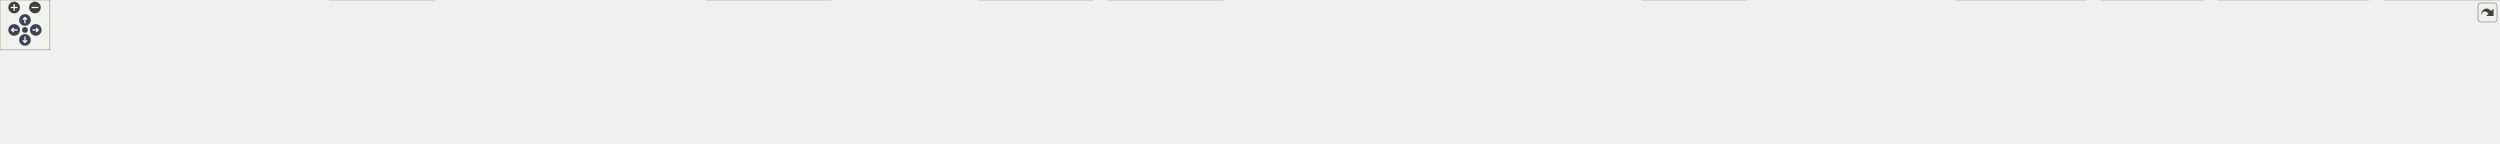
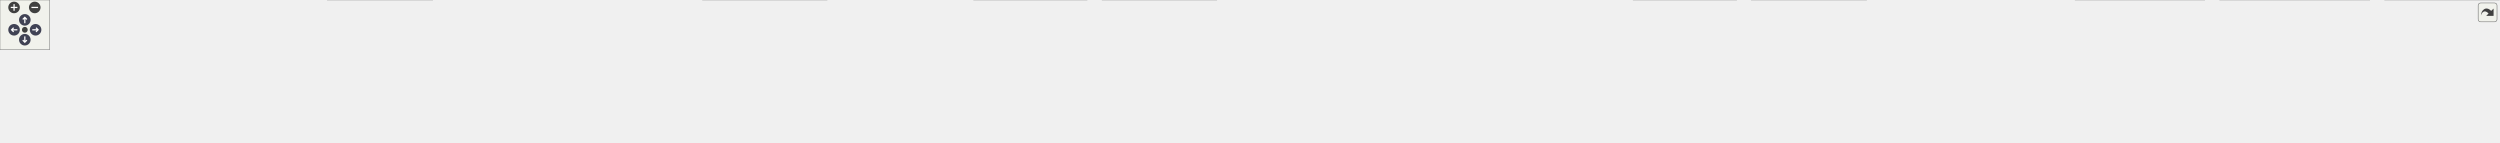
<svg xmlns="http://www.w3.org/2000/svg" xmlns:xlink="http://www.w3.org/1999/xlink" id="main" version="1.1" xml:space="preserve">
  <style type="text/css">
.node, .edge {opacity: 0.7;}
.node.selected, .edge.selected {opacity: 1;}
.edge:hover path { stroke: red; }
.edge:hover polygon { stroke: red; fill: red; }
</style>
  <defs>
    <circle id="rim" cx="0" cy="0" r="7" />
    <circle id="rim2" cx="0" cy="0" r="3.5" />
    <g id="zoomPlus">
      <use xlink:href="#rim" fill="#404040">
        <set attributeName="fill" to="#808080" begin="zoomplus.mouseover" end="zoomplus.mouseout" />
      </use>
      <path d="M-4,0h8M0,-4v8" fill="none" stroke="white" stroke-width="1.5" pointer-events="none" />
    </g>
    <g id="zoomMin">
      <use xlink:href="#rim" fill="#404040">
        <set attributeName="fill" to="#808080" begin="zoomminus.mouseover" end="zoomminus.mouseout" />
      </use>
      <path d="M-4,0h8" fill="none" stroke="white" stroke-width="1.5" pointer-events="none" />
    </g>
    <g id="arrowUp" transform="translate(30 24)">
      <use xlink:href="#rim" />
      <path pointer-events="none" fill="none" stroke="white" stroke-width="1.5" d="M0,-3.0v7 M-2.5,-0.5L0,-3.0L2.5,-0.5" />
    </g>
    <g id="arrowRight" transform="rotate(90) translate(36 -43)">
      <use xlink:href="#rim" />
      <path pointer-events="none" fill="none" stroke="white" stroke-width="1.5" d="M0,-3.0v7 M-2.5,-0.5L0,-3.0L2.5,-0.5" />
    </g>
    <g id="arrowDown" transform="rotate(180) translate(-30 -48)">
      <use xlink:href="#rim" />
      <path pointer-events="none" fill="none" stroke="white" stroke-width="1.5" d="M0,-3.0v7 M-2.5,-0.5L0,-3.0L2.5,-0.5" />
    </g>
    <g id="arrowLeft" transform="rotate(270) translate(-36 17)">
      <use xlink:href="#rim" />
      <path pointer-events="none" fill="none" stroke="white" stroke-width="1.5" d="M0,-3.0v7 M-2.5,-0.5L0,-3.0L2.5,-0.5" />
    </g>
    <g id="resetDef">
      <use xlink:href="#rim2" fill="#404040">
        <set attributeName="fill" to="#808080" begin="reset.mouseover" end="reset.mouseout" />
      </use>
    </g>
  </defs>
  <svg id="graph" class="graph">
    <g id="viewport">
      <g id="Node000001" class="node">
        <g id="a_Node000001">
          <a xlink:title=" ">
            <polygon fill="#999999" stroke="#666666" points="1596.62,-112 1465.88,-112 1465.88,-68 1596.62,-68 1596.62,-112" />
            <text text-anchor="start" x="1473.88" y="-98.5" font-family="Helvetica,sans-Serif" font-size="10.00">src/main/java/fr/softsf</text>
            <text text-anchor="start" x="1473.88" y="-86.5" font-family="Helvetica,sans-Serif" font-size="10.00">/sudokufx/config/database</text>
            <text text-anchor="middle" x="1531.25" y="-74.5" font-family="Helvetica,sans-Serif" font-size="10.00">/ApplicationKeystore.java</text>
          </a>
        </g>
      </g>
      <g id="Node000002" class="node">
        <g id="a_Node000002">
          <a xlink:title=" ">
            <polygon fill="#e0e0e0" stroke="#999999" points="116.5,-26 0,-26 0,-6 116.5,-6 116.5,-26" />
            <text text-anchor="middle" x="58.25" y="-12.5" font-family="Helvetica,sans-Serif" font-size="10.00">java.io.FileInputStream</text>
          </a>
        </g>
      </g>
      <g id="edge1_Node000001_Node000002" class="edge">
        <g id="a_edge1_Node000001_Node000002">
          <a xlink:title=" ">
            <path fill="none" stroke="#63b8ff" d="M1465.38,-87.9C1224.16,-83.63 389.43,-66.64 125.25,-32 118.89,-31.17 112.24,-30.02 105.71,-28.73" />
            <polygon fill="#63b8ff" stroke="#63b8ff" points="106.89,-25.4 96.38,-26.76 105.44,-32.25 106.89,-25.4" />
          </a>
        </g>
      </g>
      <g id="Node000003" class="node">
        <g id="a_Node000003">
          <a xlink:title=" ">
            <polygon fill="#e0e0e0" stroke="#999999" points="258.25,-26 134.25,-26 134.25,-6 258.25,-6 258.25,-26" />
            <text text-anchor="middle" x="196.25" y="-12.5" font-family="Helvetica,sans-Serif" font-size="10.00">java.io.FileOutputStream</text>
          </a>
        </g>
      </g>
      <g id="edge2_Node000001_Node000003" class="edge">
        <g id="a_edge2_Node000001_Node000003">
          <a xlink:title=" ">
            <path fill="none" stroke="#63b8ff" d="M1465.55,-87.45C1240.65,-81.94 502.59,-61.96 267.25,-32 260.52,-31.14 253.49,-29.98 246.57,-28.69" />
            <polygon fill="#63b8ff" stroke="#63b8ff" points="247.46,-25.3 236.97,-26.78 246.1,-32.16 247.46,-25.3" />
          </a>
        </g>
      </g>
      <g id="Node000004" class="node">
        <g id="a_Node000004">
          <a xlink:title=" ">
            <polygon fill="#e0e0e0" stroke="#999999" points="378,-26 276.5,-26 276.5,-6 378,-6 378,-26" />
            <text text-anchor="middle" x="327.25" y="-12.5" font-family="Helvetica,sans-Serif" font-size="10.00">java.io.IOException</text>
          </a>
        </g>
      </g>
      <g id="edge3_Node000001_Node000004" class="edge">
        <g id="a_edge3_Node000001_Node000004">
          <a xlink:title=" ">
            <path fill="none" stroke="#63b8ff" d="M1465.54,-87.45C1254.7,-82.21 596.72,-63.67 386.25,-32 381.04,-31.22 375.62,-30.17 370.27,-28.99" />
            <polygon fill="#63b8ff" stroke="#63b8ff" points="371.48,-25.68 360.95,-26.78 369.87,-32.49 371.48,-25.68" />
          </a>
        </g>
      </g>
      <g id="Node000005" class="node">
        <g id="a_Node000005">
          <a xlink:title=" ">
            <polygon fill="#e0e0e0" stroke="#999999" points="522.75,-32 395.75,-32 395.75,0 522.75,0 522.75,-32" />
            <text text-anchor="start" x="403.75" y="-18.5" font-family="Helvetica,sans-Serif" font-size="10.00">java.nio.charset.Standard</text>
            <text text-anchor="middle" x="459.25" y="-6.5" font-family="Helvetica,sans-Serif" font-size="10.00">Charsets</text>
          </a>
        </g>
      </g>
      <g id="edge4_Node000001_Node000005" class="edge">
        <g id="a_edge4_Node000001_Node000005">
          <a xlink:title=" ">
            <path fill="none" stroke="#63b8ff" d="M1465.49,-88.55C1306.89,-86.76 890.79,-77.85 534.19,-32.11" />
            <polygon fill="#63b8ff" stroke="#63b8ff" points="534.73,-28.65 524.36,-30.83 533.83,-35.59 534.73,-28.65" />
          </a>
        </g>
      </g>
      <g id="Node000006" class="node">
        <g id="a_Node000006">
          <a xlink:title=" ">
            <polygon fill="#e0e0e0" stroke="#999999" points="655.38,-26 541.12,-26 541.12,-6 655.38,-6 655.38,-26" />
            <text text-anchor="middle" x="598.25" y="-12.5" font-family="Helvetica,sans-Serif" font-size="10.00">java.security.KeyStore</text>
          </a>
        </g>
      </g>
      <g id="edge5_Node000001_Node000006" class="edge">
        <g id="a_edge5_Node000001_Node000006">
          <a xlink:title=" ">
            <path fill="none" stroke="#63b8ff" d="M1465.62,-88.21C1320.43,-85.7 961.3,-75.24 664.25,-32 658.29,-31.13 652.07,-30.01 645.94,-28.77" />
            <polygon fill="#63b8ff" stroke="#63b8ff" points="647.05,-25.43 636.54,-26.76 645.59,-32.28 647.05,-25.43" />
          </a>
        </g>
      </g>
      <g id="Node000007" class="node">
        <g id="a_Node000007">
          <a xlink:title=" ">
            <polygon fill="#e0e0e0" stroke="#999999" points="831.12,-26 673.38,-26 673.38,-6 831.12,-6 831.12,-26" />
            <text text-anchor="middle" x="752.25" y="-12.5" font-family="Helvetica,sans-Serif" font-size="10.00">java.security.KeyStoreException</text>
          </a>
        </g>
      </g>
      <g id="edge6_Node000001_Node000007" class="edge">
        <g id="a_edge6_Node000001_Node000007">
          <a xlink:title=" ">
            <path fill="none" stroke="#63b8ff" d="M1465.79,-85.49C1342.87,-78.49 1069.25,-60.91 840.25,-32 831.91,-30.95 823.16,-29.67 814.53,-28.3" />
            <polygon fill="#63b8ff" stroke="#63b8ff" points="815.25,-24.87 804.82,-26.72 814.12,-31.78 815.25,-24.87" />
          </a>
        </g>
      </g>
      <g id="Node000008" class="node">
        <g id="a_Node000008">
          <a xlink:title=" ">
            <polygon fill="#e0e0e0" stroke="#999999" points="999.38,-32 849.12,-32 849.12,0 999.38,0 999.38,-32" />
            <text text-anchor="start" x="857.12" y="-18.5" font-family="Helvetica,sans-Serif" font-size="10.00">java.security.NoSuchAlgorithm</text>
            <text text-anchor="middle" x="924.25" y="-6.5" font-family="Helvetica,sans-Serif" font-size="10.00">Exception</text>
          </a>
        </g>
      </g>
      <g id="edge7_Node000001_Node000008" class="edge">
        <g id="a_edge7_Node000001_Node000008">
          <a xlink:title=" ">
            <path fill="none" stroke="#63b8ff" d="M1465.43,-83.28C1368.29,-74.51 1180.6,-56.35 1011.16,-32.36" />
            <polygon fill="#63b8ff" stroke="#63b8ff" points="1011.66,-28.9 1001.27,-30.95 1010.67,-35.83 1011.66,-28.9" />
          </a>
        </g>
      </g>
      <g id="Node000009" class="node">
        <g id="a_Node000009">
          <a xlink:title=" ">
            <polygon fill="#e0e0e0" stroke="#999999" points="1158.88,-26 1017.62,-26 1017.62,-6 1158.88,-6 1158.88,-26" />
            <text text-anchor="middle" x="1088.25" y="-12.5" font-family="Helvetica,sans-Serif" font-size="10.00">java.security.SecureRandom</text>
          </a>
        </g>
      </g>
      <g id="edge8_Node000001_Node000009" class="edge">
        <g id="a_edge8_Node000001_Node000009">
          <a xlink:title=" ">
            <path fill="none" stroke="#63b8ff" d="M1465.58,-79.29C1392.79,-68.38 1271.98,-49.86 1168.25,-32 1161.83,-30.89 1155.12,-29.7 1148.44,-28.48" />
            <polygon fill="#63b8ff" stroke="#63b8ff" points="1149.24,-25.07 1138.77,-26.71 1147.98,-31.96 1149.24,-25.07" />
          </a>
        </g>
      </g>
      <g id="Node000010" class="node">
        <g id="a_Node000010">
          <a xlink:title=" ">
            <polygon fill="#e0e0e0" stroke="#999999" points="1313.62,-32 1176.88,-32 1176.88,0 1313.62,0 1313.62,-32" />
            <text text-anchor="start" x="1184.88" y="-18.5" font-family="Helvetica,sans-Serif" font-size="10.00">java.security.Unrecoverable</text>
            <text text-anchor="middle" x="1245.25" y="-6.5" font-family="Helvetica,sans-Serif" font-size="10.00">EntryException</text>
          </a>
        </g>
      </g>
      <g id="edge9_Node000001_Node000010" class="edge">
        <g id="a_edge9_Node000001_Node000010">
          <a xlink:title=" ">
            <path fill="none" stroke="#63b8ff" d="M1465.64,-72.48C1421.45,-61.36 1363.17,-46.69 1317.63,-35.22" />
            <polygon fill="#63b8ff" stroke="#63b8ff" points="1318.66,-31.87 1308.11,-32.83 1316.96,-38.66 1318.66,-31.87" />
          </a>
        </g>
      </g>
      <g id="Node000011" class="node">
        <g id="a_Node000011">
          <a xlink:title=" ">
            <polygon fill="#e0e0e0" stroke="#999999" points="1470.38,-32 1332.12,-32 1332.12,0 1470.38,0 1470.38,-32" />
            <text text-anchor="start" x="1340.12" y="-18.5" font-family="Helvetica,sans-Serif" font-size="10.00">java.security.cert.Certificate</text>
            <text text-anchor="middle" x="1401.25" y="-6.5" font-family="Helvetica,sans-Serif" font-size="10.00">Exception</text>
          </a>
        </g>
      </g>
      <g id="edge10_Node000001_Node000011" class="edge">
        <g id="a_edge10_Node000001_Node000011">
          <a xlink:title=" ">
            <path fill="none" stroke="#63b8ff" d="M1492.6,-67.59C1475.74,-58.26 1456.03,-47.34 1439.25,-38.05" />
            <polygon fill="#63b8ff" stroke="#63b8ff" points="1441,-35.01 1430.55,-33.23 1437.6,-41.14 1441,-35.01" />
          </a>
        </g>
      </g>
      <g id="Node000012" class="node">
        <g id="a_Node000012">
          <a xlink:title=" ">
            <polygon fill="#e0e0e0" stroke="#999999" points="1574.5,-26 1488,-26 1488,-6 1574.5,-6 1574.5,-26" />
            <text text-anchor="middle" x="1531.25" y="-12.5" font-family="Helvetica,sans-Serif" font-size="10.00">java.util.Objects</text>
          </a>
        </g>
      </g>
      <g id="edge11_Node000001_Node000012" class="edge">
        <g id="a_edge11_Node000001_Node000012">
          <a xlink:title=" ">
            <path fill="none" stroke="#63b8ff" d="M1531.25,-67.79C1531.25,-58.32 1531.25,-47.2 1531.25,-37.78" />
            <polygon fill="#63b8ff" stroke="#63b8ff" points="1534.75,-37.82 1531.25,-27.82 1527.75,-37.82 1534.75,-37.82" />
          </a>
        </g>
      </g>
      <g id="Node000013" class="node">
        <g id="a_Node000013">
          <a xlink:title=" ">
            <polygon fill="#e0e0e0" stroke="#999999" points="1670.38,-26 1592.12,-26 1592.12,-6 1670.38,-6 1670.38,-26" />
            <text text-anchor="middle" x="1631.25" y="-12.5" font-family="Helvetica,sans-Serif" font-size="10.00">java.util.UUID</text>
          </a>
        </g>
      </g>
      <g id="edge12_Node000001_Node000013" class="edge">
        <g id="a_edge12_Node000001_Node000013">
          <a xlink:title=" ">
            <path fill="none" stroke="#63b8ff" d="M1560.98,-67.59C1576.42,-56.48 1594.96,-43.13 1609.12,-32.94" />
            <polygon fill="#63b8ff" stroke="#63b8ff" points="1610.83,-36.02 1616.9,-27.33 1606.74,-30.34 1610.83,-36.02" />
          </a>
        </g>
      </g>
      <g id="Node000014" class="node">
        <g id="a_Node000014">
          <a xlink:title=" ">
            <polygon fill="#e0e0e0" stroke="#999999" points="1820.38,-26 1688.12,-26 1688.12,-6 1820.38,-6 1820.38,-26" />
            <text text-anchor="middle" x="1754.25" y="-12.5" font-family="Helvetica,sans-Serif" font-size="10.00">javax.crypto.KeyGenerator</text>
          </a>
        </g>
      </g>
      <g id="edge13_Node000001_Node000014" class="edge">
        <g id="a_edge13_Node000001_Node000014">
          <a xlink:title=" ">
            <path fill="none" stroke="#63b8ff" d="M1596.95,-67.79C1634.99,-55.5 1681.64,-40.44 1714.22,-29.92" />
            <polygon fill="#63b8ff" stroke="#63b8ff" points="1715.24,-33.27 1723.68,-26.87 1713.09,-26.61 1715.24,-33.27" />
          </a>
        </g>
      </g>
      <g id="Node000015" class="node">
        <g id="a_Node000015">
          <a xlink:title=" ">
            <polygon fill="#e0e0e0" stroke="#999999" points="1956.25,-26 1838.25,-26 1838.25,-6 1956.25,-6 1956.25,-26" />
            <text text-anchor="middle" x="1897.25" y="-12.5" font-family="Helvetica,sans-Serif" font-size="10.00">javax.crypto.SecretKey</text>
          </a>
        </g>
      </g>
      <g id="edge14_Node000001_Node000015" class="edge">
        <g id="a_edge14_Node000001_Node000015">
          <a xlink:title=" ">
            <path fill="none" stroke="#63b8ff" d="M1597.05,-76.96C1657.5,-65.77 1749.54,-48.41 1829.25,-32 1834.11,-31 1839.16,-29.93 1844.21,-28.85" />
            <polygon fill="#63b8ff" stroke="#63b8ff" points="1844.7,-32.33 1853.73,-26.79 1843.22,-25.48 1844.7,-32.33" />
          </a>
        </g>
      </g>
      <g id="Node000016" class="node">
        <g id="a_Node000016">
          <a xlink:title=" ">
            <polygon fill="#e0e0e0" stroke="#999999" points="2098.62,-32 1973.88,-32 1973.88,0 2098.62,0 2098.62,-32" />
            <text text-anchor="start" x="1981.88" y="-18.5" font-family="Helvetica,sans-Serif" font-size="10.00">javax.crypto.spec.Secret</text>
            <text text-anchor="middle" x="2036.25" y="-6.5" font-family="Helvetica,sans-Serif" font-size="10.00">KeySpec</text>
          </a>
        </g>
      </g>
      <g id="edge15_Node000001_Node000016" class="edge">
        <g id="a_edge15_Node000001_Node000016">
          <a xlink:title=" ">
            <path fill="none" stroke="#63b8ff" d="M1596.93,-81.98C1679.89,-72.76 1827.26,-55.19 1962.61,-32.38" />
            <polygon fill="#63b8ff" stroke="#63b8ff" points="1962.82,-35.9 1972.09,-30.77 1961.64,-28.99 1962.82,-35.9" />
          </a>
        </g>
      </g>
      <g id="Node000017" class="node">
        <g id="a_Node000017">
          <a xlink:title=" ">
-             <polygon fill="#e0e0e0" stroke="#999999" points="2199.62,-26 2116.88,-26 2116.88,-6 2199.62,-6 2199.62,-26" />
-             <text text-anchor="middle" x="2158.25" y="-12.5" font-family="Helvetica,sans-Serif" font-size="10.00">org.slf4j.Logger</text>
+             <polygon fill="#e0e0e0" stroke="#999999" points="2255.75,-32 2116.75,-32 2116.75,0 2255.75,0 2255.75,-32" />
+             <text text-anchor="start" x="2124.75" y="-18.5" font-family="Helvetica,sans-Serif" font-size="10.00">org.apache.commons.lang3.</text>
+             <text text-anchor="middle" x="2186.25" y="-6.5" font-family="Helvetica,sans-Serif" font-size="10.00">ObjectUtils</text>
          </a>
        </g>
      </g>
      <g id="edge16_Node000001_Node000017" class="edge">
        <g id="a_edge16_Node000001_Node000017">
          <a xlink:title=" ">
-             <path fill="none" stroke="#63b8ff" d="M1597.05,-86.5C1704.63,-81.52 1924.53,-67.59 2107.25,-32 2111.03,-31.26 2114.94,-30.37 2118.83,-29.38" />
-             <polygon fill="#63b8ff" stroke="#63b8ff" points="2119.44,-32.85 2128.16,-26.84 2117.59,-26.09 2119.44,-32.85" />
+             <path fill="none" stroke="#63b8ff" d="M1596.7,-84.43C1701.7,-76.68 1914.48,-59.25 2105.15,-32.22" />
+             <polygon fill="#63b8ff" stroke="#63b8ff" points="2105.62,-35.68 2115.02,-30.8 2104.63,-28.76 2105.62,-35.68" />
          </a>
        </g>
      </g>
      <g id="Node000018" class="node">
        <g id="a_Node000018">
          <a xlink:title=" ">
-             <polygon fill="#e0e0e0" stroke="#999999" points="2333.12,-26 2217.38,-26 2217.38,-6 2333.12,-6 2333.12,-26" />
-             <text text-anchor="middle" x="2275.25" y="-12.5" font-family="Helvetica,sans-Serif" font-size="10.00">org.slf4j.LoggerFactory</text>
+             <polygon fill="#e0e0e0" stroke="#999999" points="2356.62,-26 2273.88,-26 2273.88,-6 2356.62,-6 2356.62,-26" />
+             <text text-anchor="middle" x="2315.25" y="-12.5" font-family="Helvetica,sans-Serif" font-size="10.00">org.slf4j.Logger</text>
          </a>
        </g>
      </g>
      <g id="edge17_Node000001_Node000018" class="edge">
        <g id="a_edge17_Node000001_Node000018">
          <a xlink:title=" ">
-             <path fill="none" stroke="#63b8ff" d="M1596.95,-86.44C1718.31,-81.07 1985.57,-66.14 2208.25,-32 2213.99,-31.12 2219.98,-30.03 2225.91,-28.84" />
-             <polygon fill="#63b8ff" stroke="#63b8ff" points="2226.61,-32.27 2235.67,-26.78 2225.17,-25.42 2226.61,-32.27" />
+             <path fill="none" stroke="#63b8ff" d="M1596.91,-88.59C1726.04,-86.75 2021.65,-77.46 2265.25,-32 2268.9,-31.32 2272.67,-30.47 2276.42,-29.53" />
+             <polygon fill="#63b8ff" stroke="#63b8ff" points="2277.31,-32.91 2286.02,-26.88 2275.45,-26.16 2277.31,-32.91" />
          </a>
        </g>
      </g>
      <g id="Node000019" class="node">
        <g id="a_Node000019">
          <a xlink:title=" ">
-             <polygon fill="#e0e0e0" stroke="#999999" points="2507.38,-32 2351.12,-32 2351.12,0 2507.38,0 2507.38,-32" />
-             <text text-anchor="start" x="2359.12" y="-18.5" font-family="Helvetica,sans-Serif" font-size="10.00">org.springframework.stereotype.</text>
-             <text text-anchor="middle" x="2429.25" y="-6.5" font-family="Helvetica,sans-Serif" font-size="10.00">Component</text>
+             <polygon fill="#e0e0e0" stroke="#999999" points="2490.12,-26 2374.38,-26 2374.38,-6 2490.12,-6 2490.12,-26" />
+             <text text-anchor="middle" x="2432.25" y="-12.5" font-family="Helvetica,sans-Serif" font-size="10.00">org.slf4j.LoggerFactory</text>
          </a>
        </g>
      </g>
      <g id="edge18_Node000001_Node000019" class="edge">
        <g id="a_edge18_Node000001_Node000019">
          <a xlink:title=" ">
-             <path fill="none" stroke="#63b8ff" d="M1596.9,-86.63C1733.35,-81.21 2057.68,-65.8 2339.77,-32.22" />
-             <polygon fill="#63b8ff" stroke="#63b8ff" points="2340.04,-35.71 2349.55,-31.05 2339.2,-28.76 2340.04,-35.71" />
+             <path fill="none" stroke="#63b8ff" d="M1597.03,-87.9C1738.36,-84.79 2081.24,-73.25 2365.25,-32 2371.22,-31.13 2377.45,-30.02 2383.6,-28.8" />
+             <polygon fill="#63b8ff" stroke="#63b8ff" points="2383.98,-32.3 2393.04,-26.81 2382.54,-25.45 2383.98,-32.3" />
          </a>
        </g>
      </g>
      <g id="Node000020" class="node">
        <g id="a_Node000020">
          <a xlink:title=" ">
-             <polygon fill="#e0e0e0" stroke="#999999" points="2648.88,-32 2525.62,-32 2525.62,0 2648.88,0 2648.88,-32" />
-             <text text-anchor="start" x="2533.62" y="-18.5" font-family="Helvetica,sans-Serif" font-size="10.00">org.springframework.util.</text>
-             <text text-anchor="middle" x="2587.25" y="-6.5" font-family="Helvetica,sans-Serif" font-size="10.00">ObjectUtils</text>
+             <polygon fill="#e0e0e0" stroke="#999999" points="2664.38,-32 2508.12,-32 2508.12,0 2664.38,0 2664.38,-32" />
+             <text text-anchor="start" x="2516.12" y="-18.5" font-family="Helvetica,sans-Serif" font-size="10.00">org.springframework.stereotype.</text>
+             <text text-anchor="middle" x="2586.25" y="-6.5" font-family="Helvetica,sans-Serif" font-size="10.00">Component</text>
          </a>
        </g>
      </g>
      <g id="edge19_Node000001_Node000020" class="edge">
        <g id="a_edge19_Node000001_Node000020">
          <a xlink:title=" ">
-             <path fill="none" stroke="#63b8ff" d="M1596.99,-88.6C1754.01,-86.92 2163.31,-78.22 2513.99,-32.16" />
-             <polygon fill="#63b8ff" stroke="#63b8ff" points="2514.44,-35.63 2523.89,-30.84 2513.52,-28.69 2514.44,-35.63" />
+             <path fill="none" stroke="#63b8ff" d="M1596.91,-87.67C1751.85,-83.98 2152.49,-71.25 2496.86,-32.19" />
+             <polygon fill="#63b8ff" stroke="#63b8ff" points="2497.01,-35.69 2506.55,-31.08 2496.22,-28.74 2497.01,-35.69" />
          </a>
        </g>
      </g>
      <g id="Node000021" class="node">
        <g id="a_Node000021">
          <a xlink:title=" ">
-             <polygon fill="#e0e0e0" stroke="#999999" points="2847.75,-32 2666.75,-32 2666.75,0 2847.75,0 2847.75,-32" />
-             <text text-anchor="start" x="2674.75" y="-18.5" font-family="Helvetica,sans-Serif" font-size="10.00">fr.softsf.sudokufx.common.exception.</text>
-             <text text-anchor="middle" x="2757.25" y="-6.5" font-family="Helvetica,sans-Serif" font-size="10.00">ExceptionTools</text>
+             <polygon fill="#e0e0e0" stroke="#999999" points="2863.75,-32 2682.75,-32 2682.75,0 2863.75,0 2863.75,-32" />
+             <text text-anchor="start" x="2690.75" y="-18.5" font-family="Helvetica,sans-Serif" font-size="10.00">fr.softsf.sudokufx.common.exception.</text>
+             <text text-anchor="middle" x="2773.25" y="-6.5" font-family="Helvetica,sans-Serif" font-size="10.00">ExceptionTools</text>
          </a>
        </g>
      </g>
      <g id="edge20_Node000001_Node000021" class="edge">
        <g id="a_edge20_Node000001_Node000021">
          <a xlink:title=" ">
-             <path fill="none" stroke="#63b8ff" d="M1596.85,-87.97C1768.85,-84.78 2247.24,-72.75 2654.96,-32.27" />
-             <polygon fill="#63b8ff" stroke="#63b8ff" points="2655.29,-35.76 2664.89,-31.28 2654.59,-28.79 2655.29,-35.76" />
+             <path fill="none" stroke="#63b8ff" d="M1597.08,-87.99C1770.86,-84.85 2256.47,-72.89 2670.96,-32.16" />
+             <polygon fill="#63b8ff" stroke="#63b8ff" points="2671.17,-35.65 2680.77,-31.19 2670.48,-28.69 2671.17,-35.65" />
          </a>
        </g>
      </g>
      <g id="Node000022" class="node">
        <g id="a_Node000022">
          <a xlink:title=" ">
-             <polygon fill="#e0e0e0" stroke="#999999" points="3004.38,-32 2866.12,-32 2866.12,0 3004.38,0 3004.38,-32" />
-             <text text-anchor="start" x="2874.12" y="-18.5" font-family="Helvetica,sans-Serif" font-size="10.00">fr.softsf.sudokufx.config.os.</text>
-             <text text-anchor="middle" x="2935.25" y="-6.5" font-family="Helvetica,sans-Serif" font-size="10.00">IOsFolderFactory</text>
+             <polygon fill="#e0e0e0" stroke="#999999" points="3020.38,-32 2882.12,-32 2882.12,0 3020.38,0 3020.38,-32" />
+             <text text-anchor="start" x="2890.12" y="-18.5" font-family="Helvetica,sans-Serif" font-size="10.00">fr.softsf.sudokufx.config.os.</text>
+             <text text-anchor="middle" x="2951.25" y="-6.5" font-family="Helvetica,sans-Serif" font-size="10.00">IOsFolderFactory</text>
          </a>
        </g>
      </g>
      <g id="edge21_Node000001_Node000022" class="edge">
        <g id="a_edge21_Node000001_Node000022">
          <a xlink:title=" ">
-             <path fill="none" stroke="#63b8ff" d="M1597.06,-89.58C1789.39,-90.56 2367.24,-88.33 2854.87,-32.16" />
-             <polygon fill="#63b8ff" stroke="#63b8ff" points="2854.98,-35.67 2864.51,-31.04 2854.17,-28.72 2854.98,-35.67" />
+             <path fill="none" stroke="#63b8ff" d="M1596.81,-89.63C1790.4,-90.77 2376.43,-88.98 2870.72,-32.17" />
+             <polygon fill="#63b8ff" stroke="#63b8ff" points="2870.98,-35.67 2880.51,-31.04 2870.17,-28.71 2870.98,-35.67" />
          </a>
        </g>
      </g>
    </g>
  </svg>
  <g id="navigator" transform="translate(0 0)" fill="#404254">
    <rect fill="#f2f5e9" fill-opacity="0.5" stroke="#606060" stroke-width=".5" x="0" y="0" width="60" height="60" />
    <use id="zoomplus" xlink:href="#zoomPlus" x="17" y="9" />
    <use id="zoomminus" xlink:href="#zoomMin" x="42" y="9" />
    <use id="reset" xlink:href="#resetDef" x="30" y="36" />
    <use id="arrowup" xlink:href="#arrowUp" x="0" y="0" />
    <use id="arrowright" xlink:href="#arrowRight" x="0" y="0" />
    <use id="arrowdown" xlink:href="#arrowDown" x="0" y="0" />
    <use id="arrowleft" xlink:href="#arrowLeft" x="0" y="0" />
  </g>
  <svg viewBox="0 0 15 15" width="100%" height="30px" preserveAspectRatio="xMaxYMin meet">
    <g id="arrow_out" transform="scale(0.3 0.3)">
      <a xlink:href="_application_keystore_8java__incl_org.svg" target="_base">
        <rect id="button" ry="5" rx="5" y="6" x="6" height="38" width="38" fill="#f2f5e9" fill-opacity="0.5" stroke="#606060" stroke-width="1.0" />
        <path id="arrow" d="M 11.5,31.437 C 11.94,20.098 22.043,11.323 32.159,21.979 L 37.069,17.246 C 37.069,17.246 37.088,32 37.088,32 L 22.16,31.978 C 22.16,31.978 26.998,27.14 26.998,27.14 C 18.529,18.264 13.292,25.23 11.5,31.437 z" style="fill:#404040;" />
      </a>
    </g>
  </svg>
  <style type="text/css">

[data-mouse-over-selected='false'] { opacity: 0.7; }
[data-mouse-over-selected='true']  { opacity: 1.0; }

</style>
</svg>
